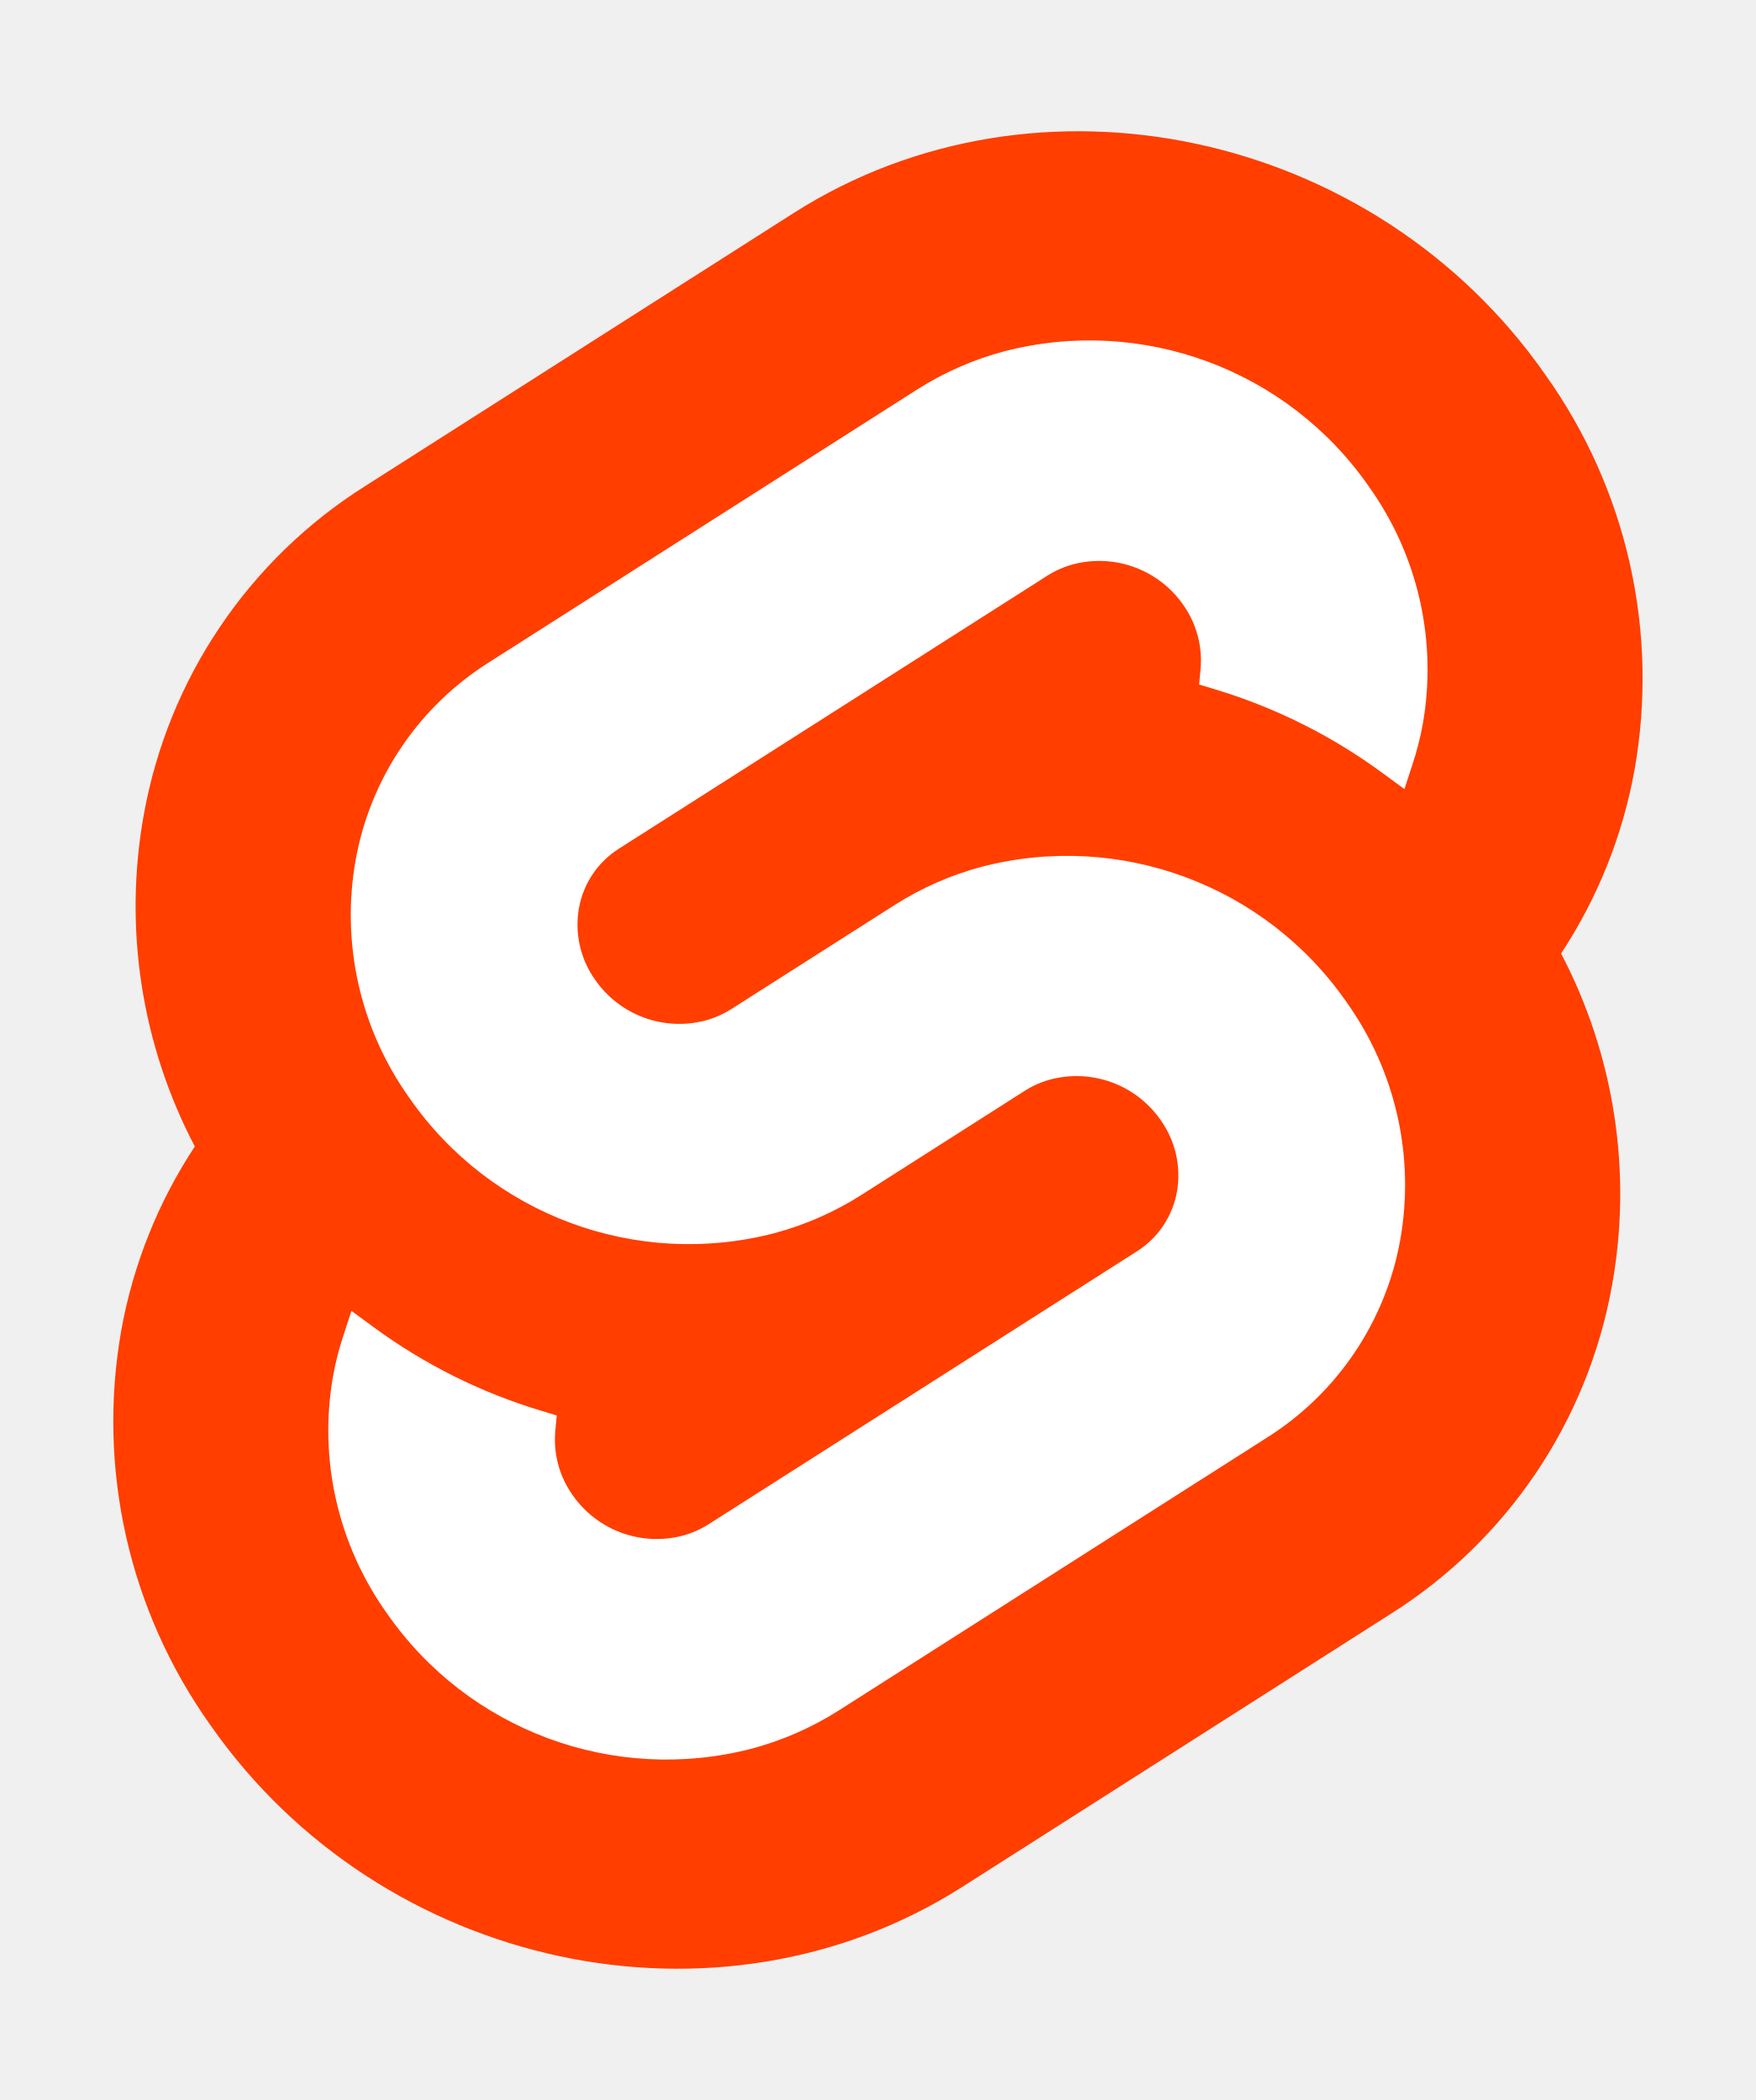
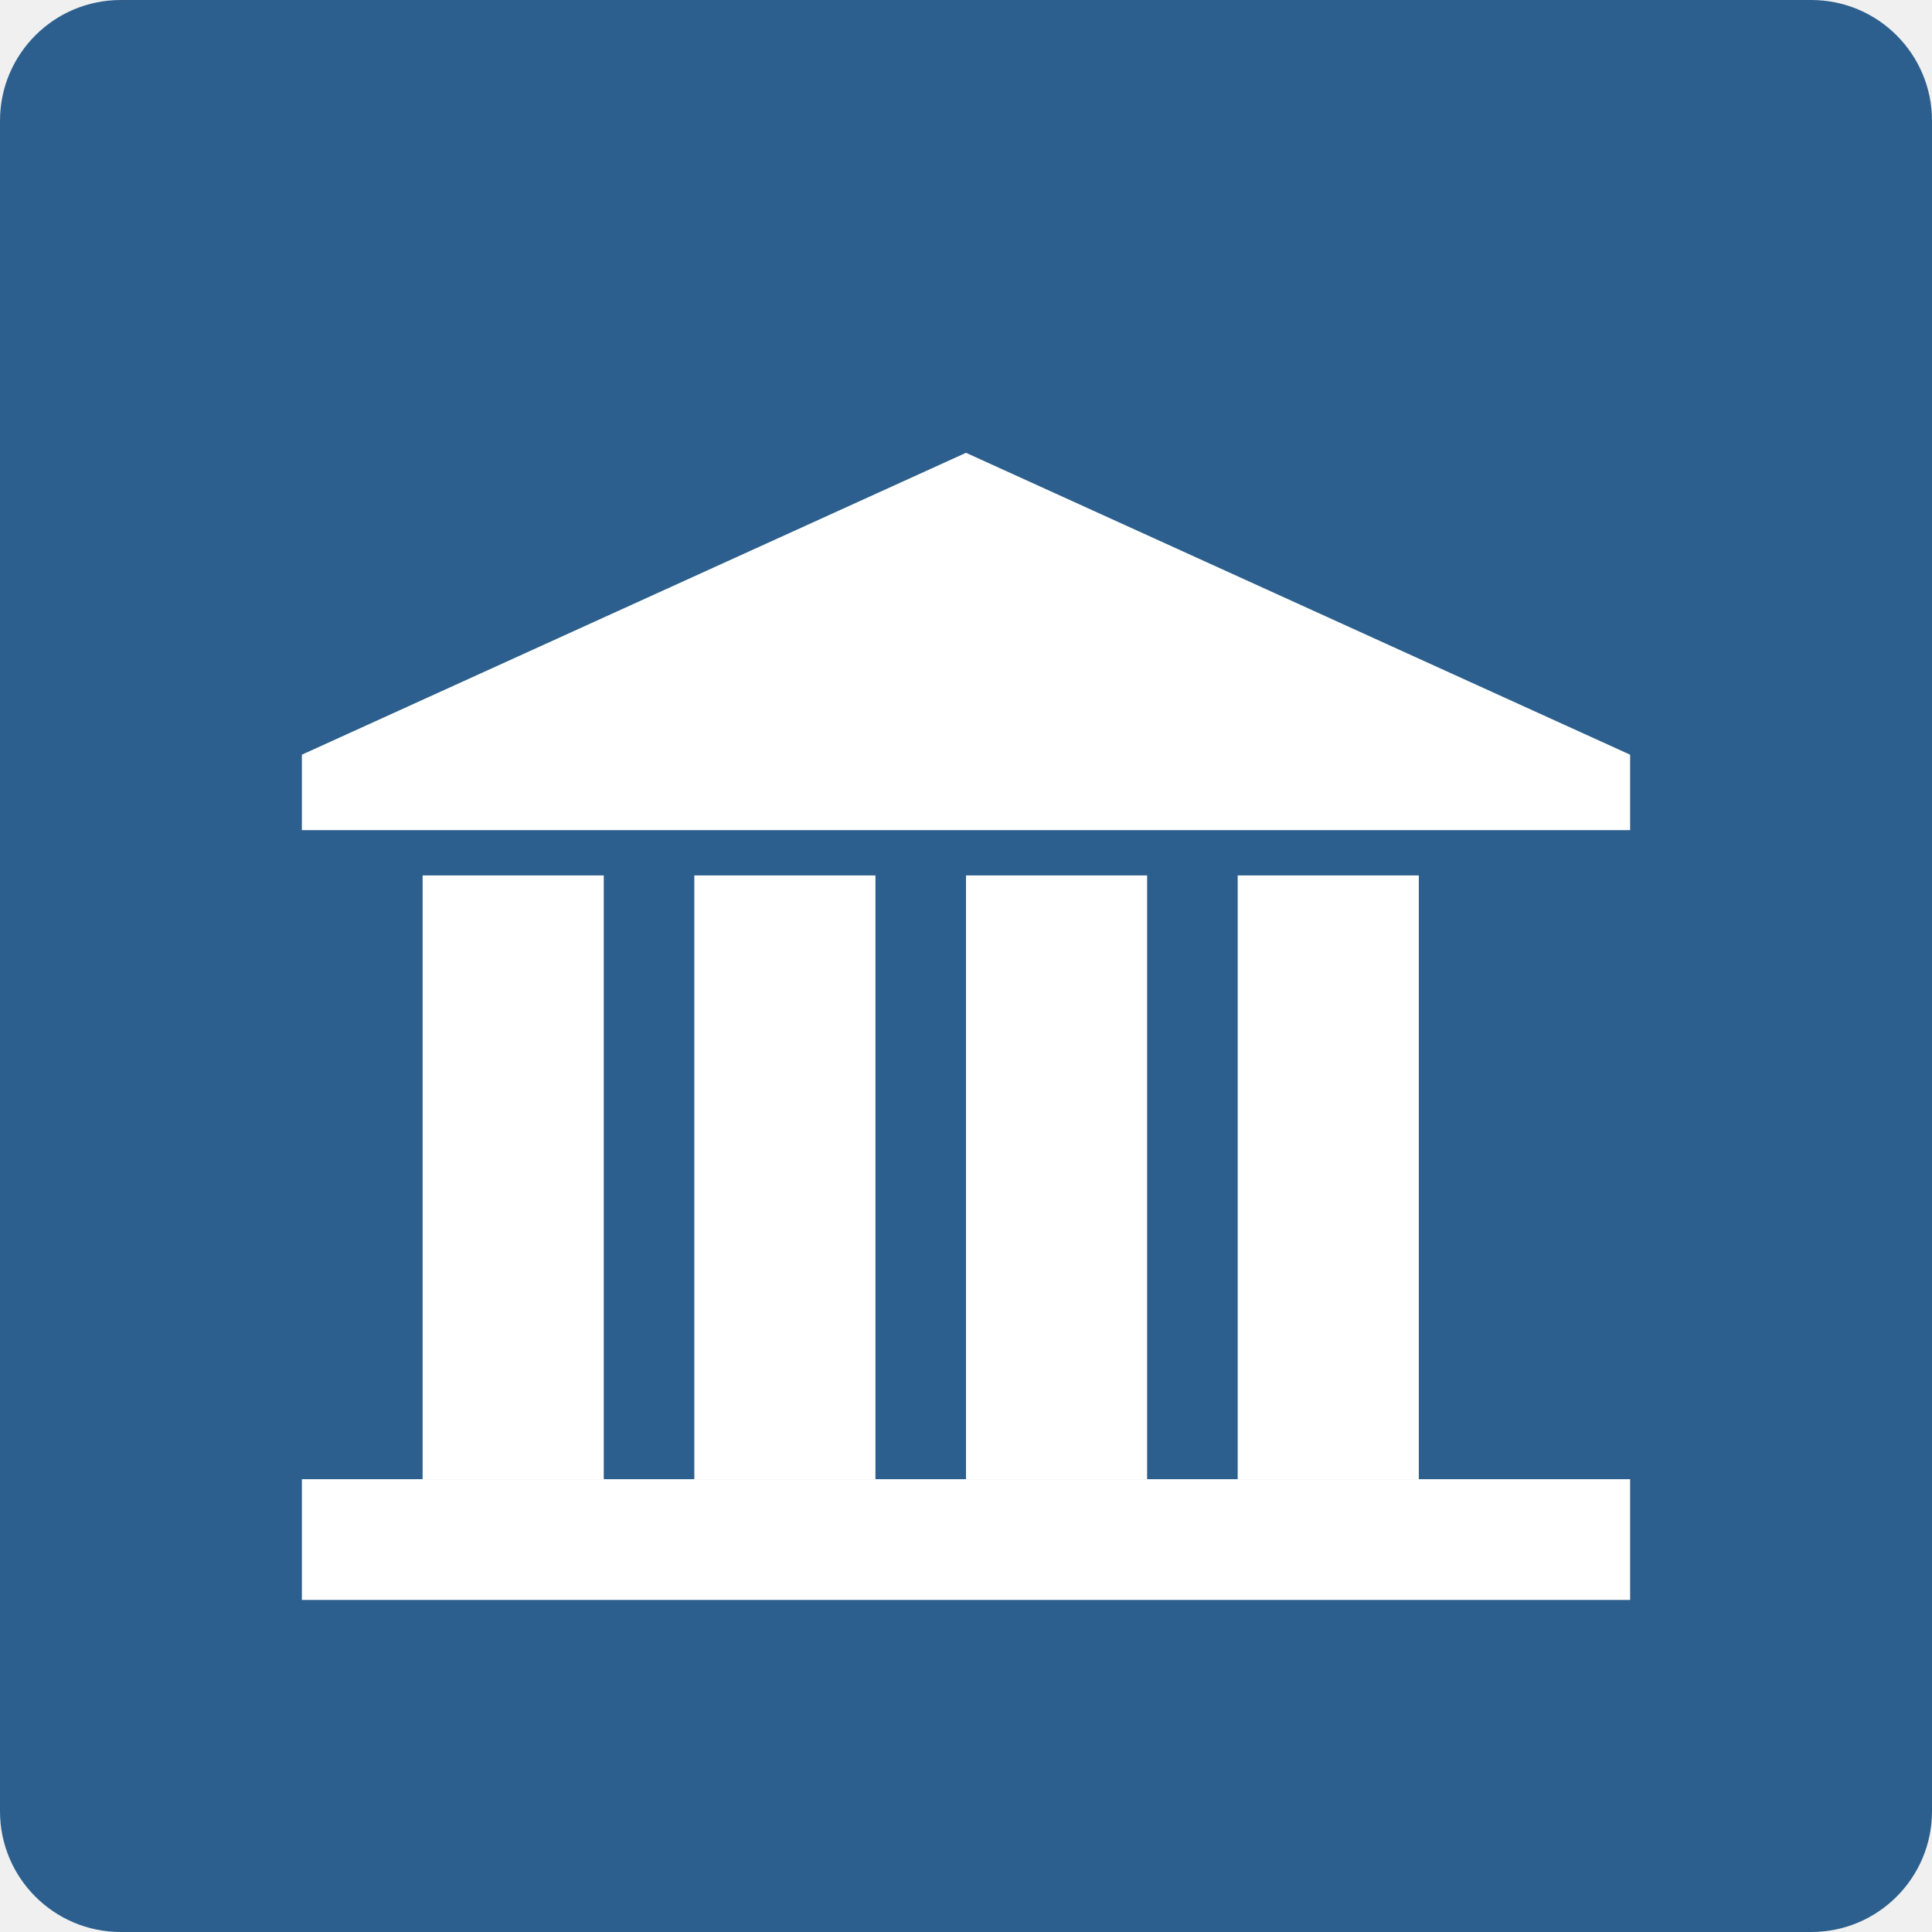
- <svg xmlns="http://www.w3.org/2000/svg" width="107" height="128" viewBox="0 0 107 128">
-   <path d="M94.157 22.819c-10.4-14.885-30.94-19.297-45.792-9.835L22.282 29.608A29.92 29.92 0 0 0 8.764 49.65a31.5 31.5 0 0 0 3.108 20.231 30 30 0 0 0-4.477 11.183 31.9 31.9 0 0 0 5.448 24.116c10.402 14.887 30.942 19.297 45.791 9.835l26.083-16.624A29.92 29.92 0 0 0 98.235 78.35a31.53 31.53 0 0 0-3.105-20.232 30 30 0 0 0 4.474-11.182 31.88 31.88 0 0 0-5.447-24.116" style="fill:#ff3e00" />
-   <path d="M45.817 106.582a20.72 20.72 0 0 1-22.237-8.243 19.17 19.17 0 0 1-3.277-14.503 18 18 0 0 1 .624-2.435l.49-1.498 1.337.981a33.6 33.6 0 0 0 10.203 5.098l.97.294-.09.968a5.85 5.85 0 0 0 1.052 3.878 6.24 6.24 0 0 0 6.695 2.485 5.8 5.8 0 0 0 1.603-.704L69.27 76.28a5.43 5.43 0 0 0 2.45-3.631 5.8 5.8 0 0 0-.987-4.371 6.24 6.24 0 0 0-6.698-2.487 5.7 5.7 0 0 0-1.6.704l-9.953 6.345a19 19 0 0 1-5.296 2.326 20.72 20.72 0 0 1-22.237-8.243 19.17 19.17 0 0 1-3.277-14.502 17.99 17.99 0 0 1 8.13-12.052l26.081-16.623a19 19 0 0 1 5.3-2.329 20.72 20.72 0 0 1 22.237 8.243 19.17 19.17 0 0 1 3.277 14.503 18 18 0 0 1-.624 2.435l-.49 1.498-1.337-.98a33.6 33.6 0 0 0-10.203-5.1l-.97-.294.09-.968a5.86 5.86 0 0 0-1.052-3.878 6.24 6.24 0 0 0-6.696-2.485 5.8 5.8 0 0 0-1.602.704L37.73 51.72a5.42 5.42 0 0 0-2.449 3.63 5.79 5.79 0 0 0 .986 4.372 6.24 6.24 0 0 0 6.698 2.486 5.8 5.8 0 0 0 1.602-.704l9.952-6.342a19 19 0 0 1 5.295-2.328 20.72 20.72 0 0 1 22.237 8.242 19.17 19.17 0 0 1 3.277 14.503 18 18 0 0 1-8.13 12.053l-26.081 16.622a19 19 0 0 1-5.3 2.328" style="fill:#fff" />
+ <svg xmlns="http://www.w3.org/2000/svg" width="128" height="128" viewBox="0 0 128 128">
+   <rect width="128" height="128" fill="#2C5F8D" rx="8" />
+   <path fill="#fff" d="M20 50 L64 30 L108 50 L108 55 L20 55 Z" />
+   <rect x="28" y="58" width="12" height="40" fill="#fff" />
+   <rect x="46" y="58" width="12" height="40" fill="#fff" />
+   <rect x="64" y="58" width="12" height="40" fill="#fff" />
+   <rect x="82" y="58" width="12" height="40" fill="#fff" />
+   <rect x="20" y="98" width="88" height="8" fill="#fff" />
</svg>
